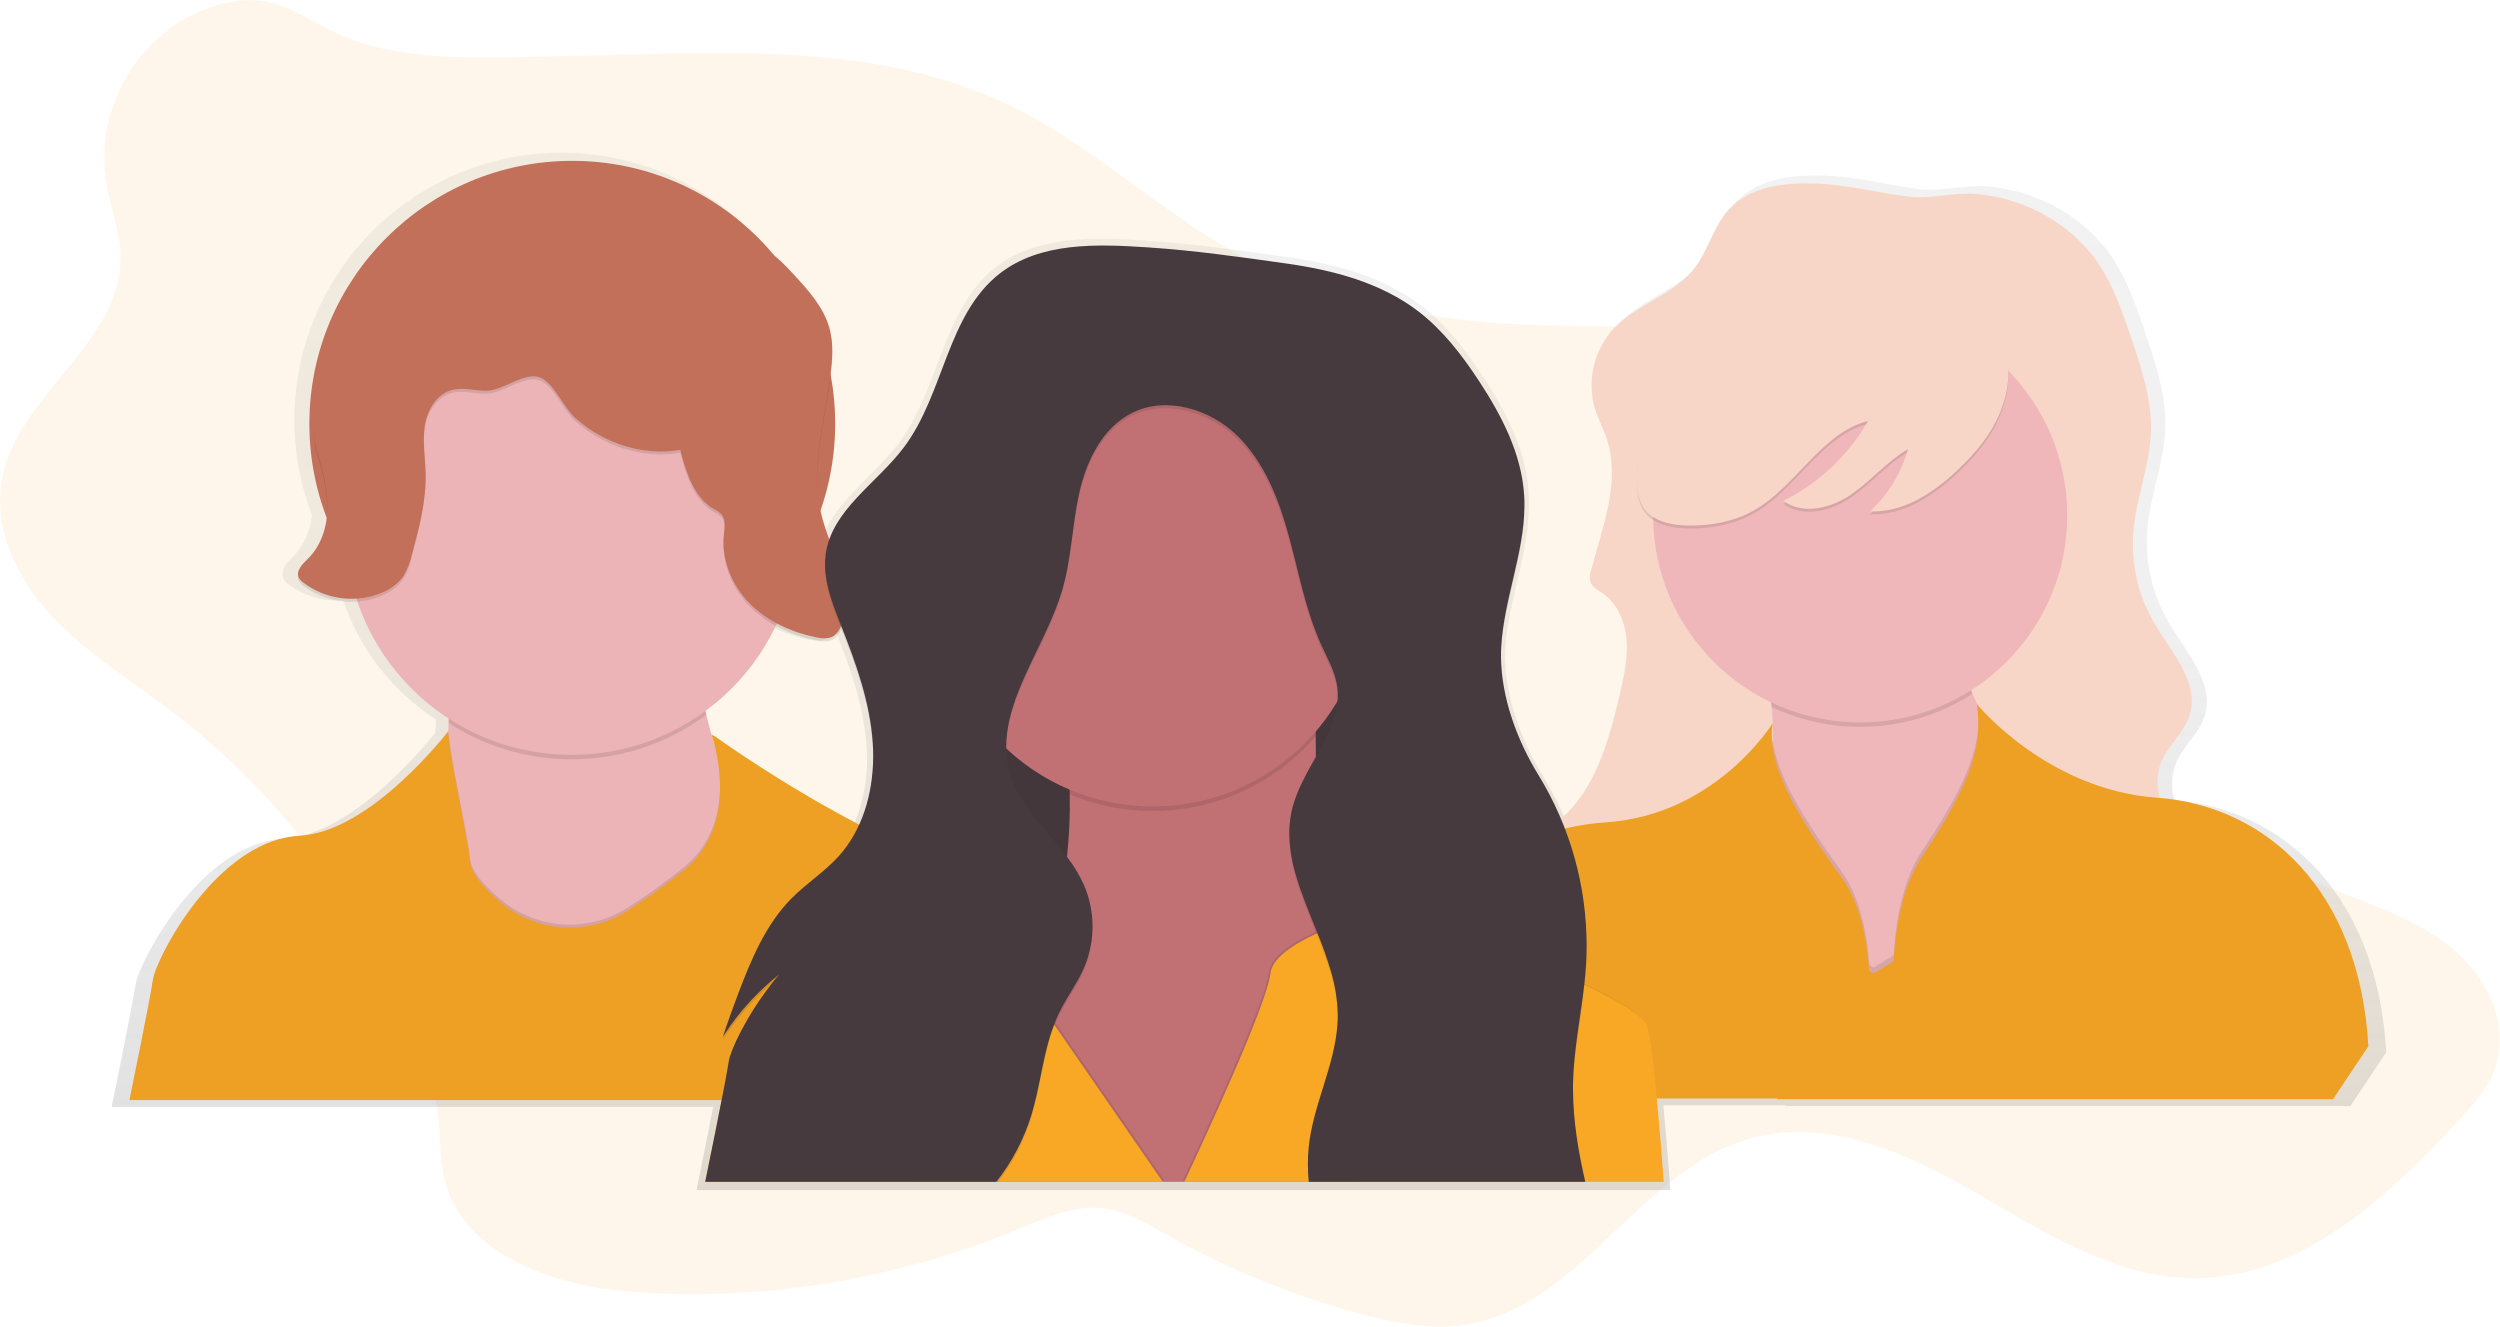
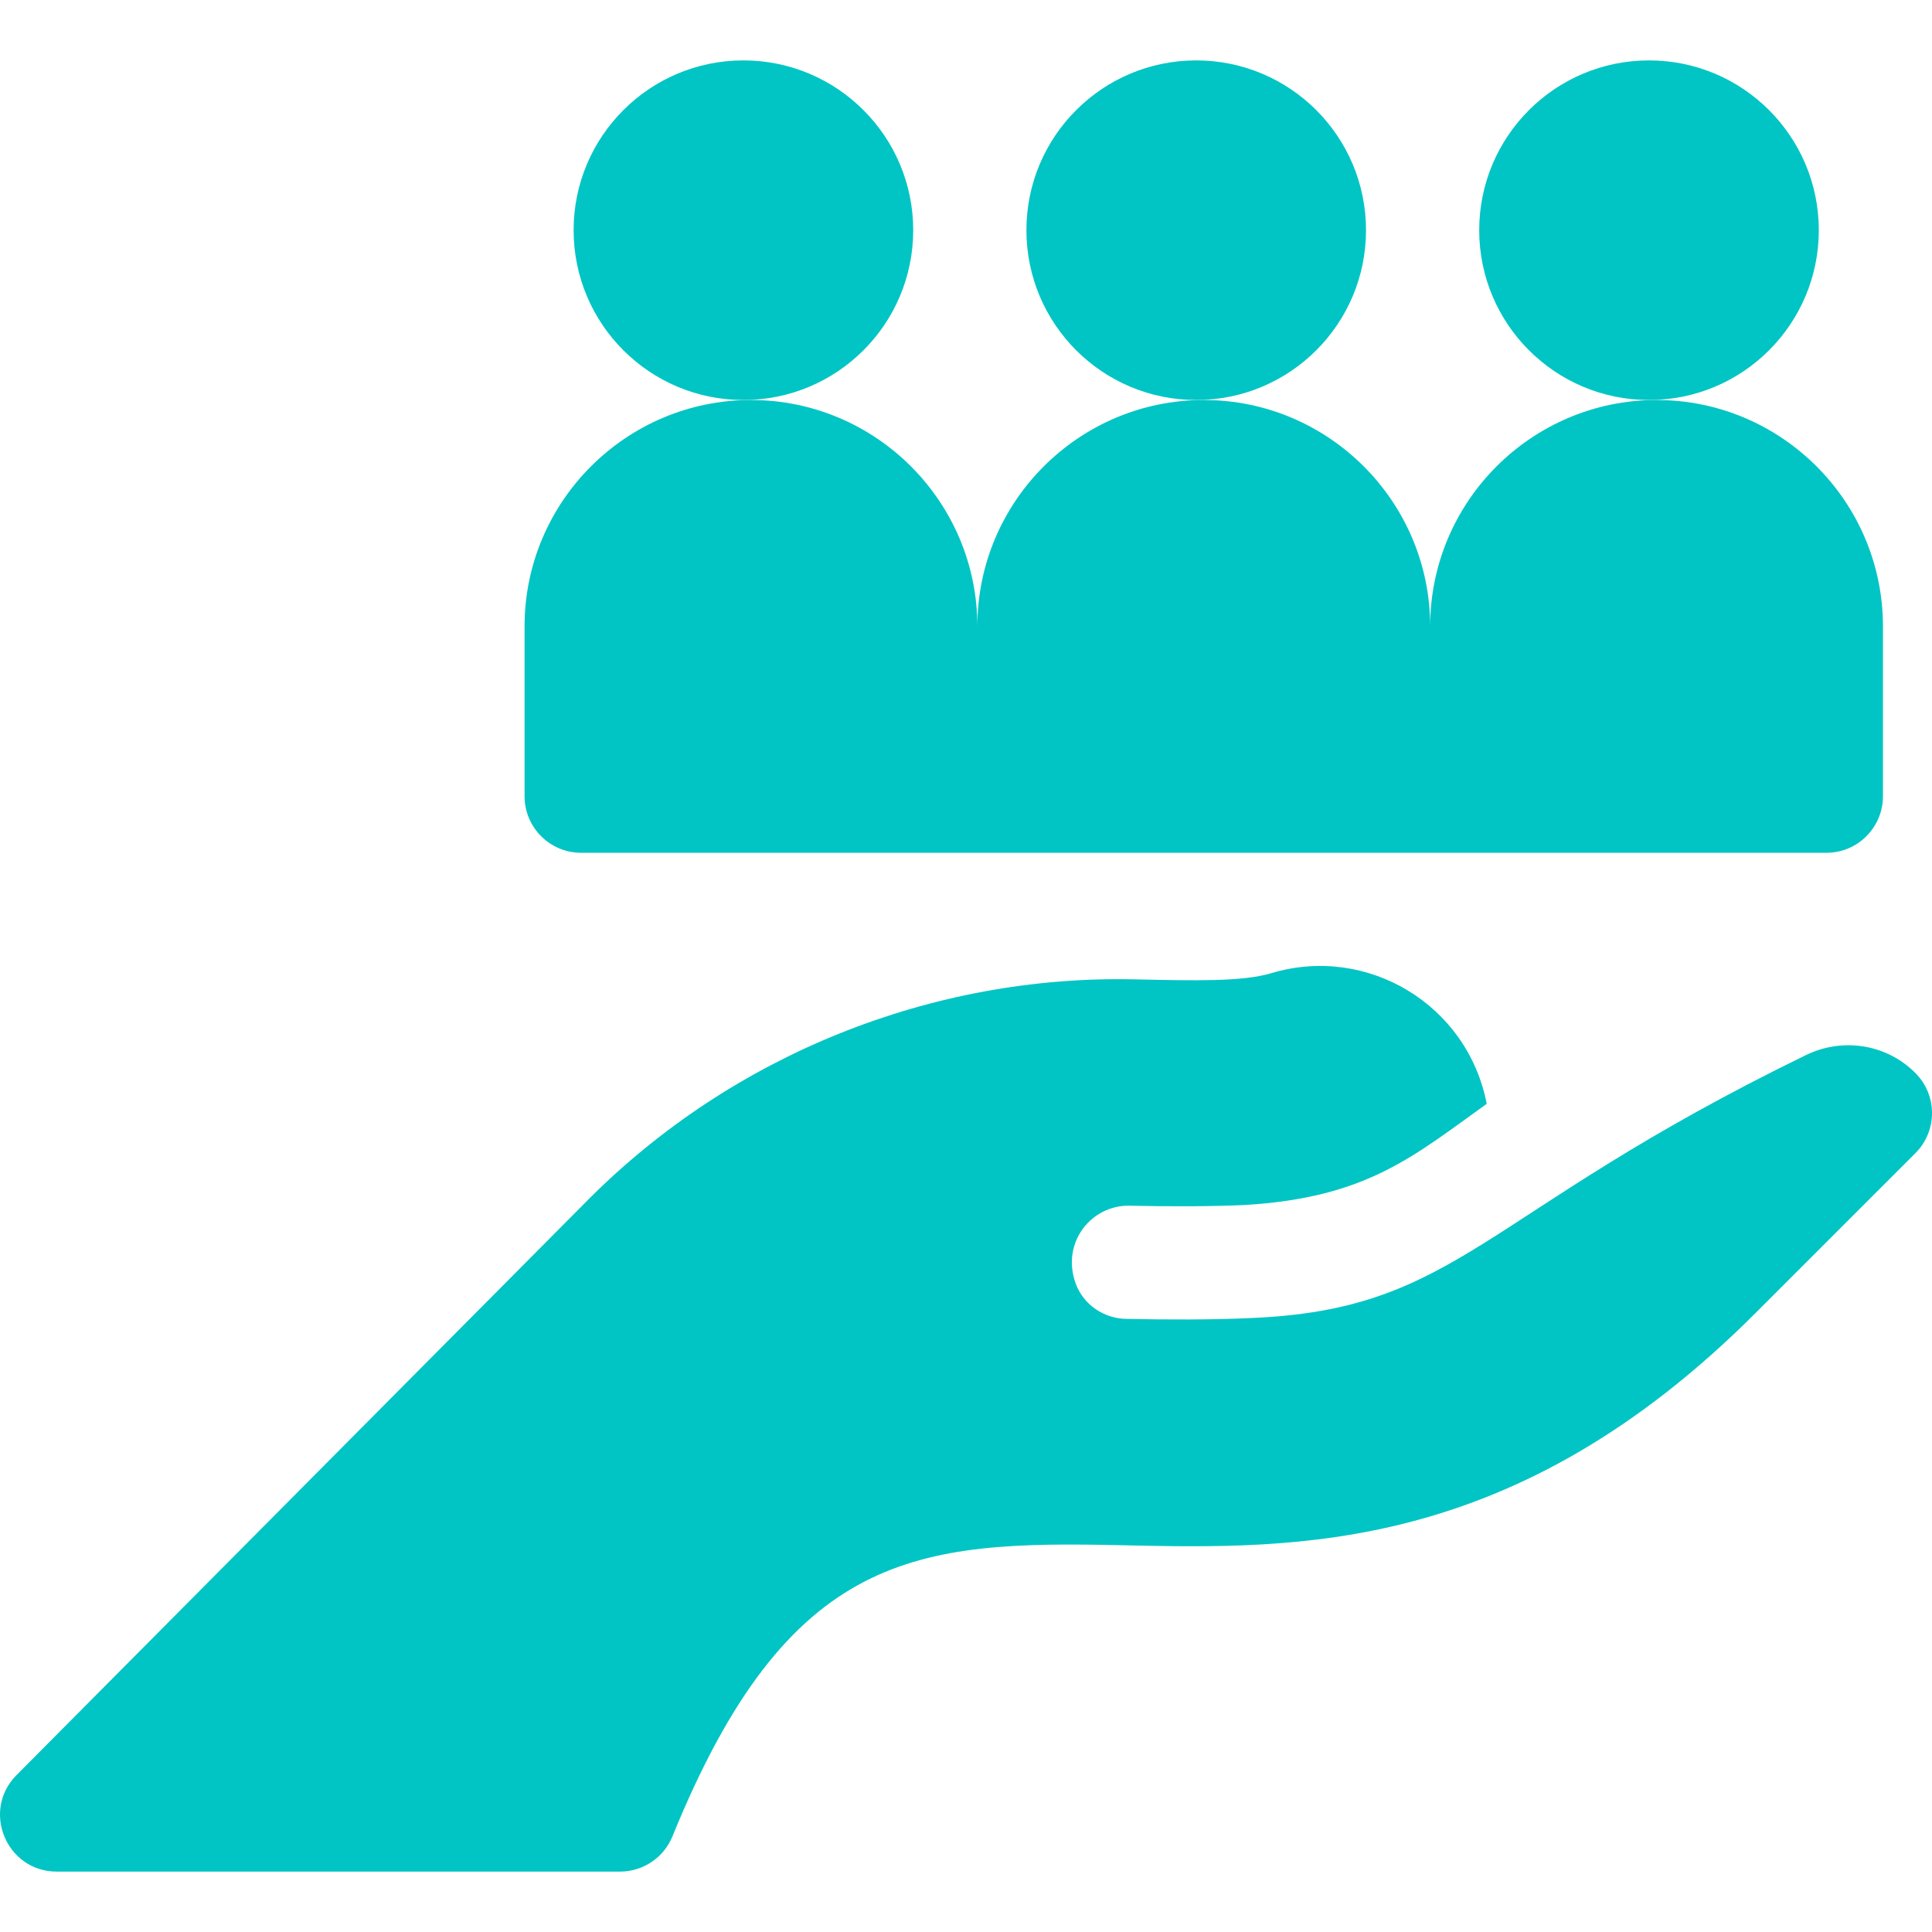
- <svg xmlns="http://www.w3.org/2000/svg" xmlns:xlink="http://www.w3.org/1999/xlink" id="e532202f-8294-4472-8a94-ef01c23bf434" data-name="Layer 1" width="1111.01" height="589.53" viewBox="0 0 1111.01 589.53">
-   <defs>
-     <linearGradient id="6523b961-f8f8-40f3-a3b1-09fdd7ed93df" x1="599.51" y1="684.08" x2="599.51" y2="223.08" gradientUnits="userSpaceOnUse">
-       <stop offset="0" stop-color="gray" stop-opacity="0.25" />
-       <stop offset="0.54" stop-color="gray" stop-opacity="0.12" />
-       <stop offset="1" stop-color="gray" stop-opacity="0.1" />
-     </linearGradient>
-     <linearGradient id="e6435e64-b3d1-4733-b0cc-6790ac85fe12" x1="237.95" y1="480.71" x2="237.95" y2="480.06" xlink:href="#6523b961-f8f8-40f3-a3b1-09fdd7ed93df" />
-     <linearGradient id="73d9ea98-6cb8-49b2-821a-398ea6573905" x1="237.91" y1="480.06" x2="237.91" y2="479.38" xlink:href="#6523b961-f8f8-40f3-a3b1-09fdd7ed93df" />
-     <linearGradient id="f9c93000-e0c7-4e00-94fd-e2b9ec72c33f" x1="237.87" y1="479.07" x2="237.87" y2="479.03" xlink:href="#6523b961-f8f8-40f3-a3b1-09fdd7ed93df" />
-     <linearGradient id="1153be5e-6776-4508-9780-444bab76be76" x1="237.89" y1="479.38" x2="237.89" y2="479.22" xlink:href="#6523b961-f8f8-40f3-a3b1-09fdd7ed93df" />
-     <linearGradient id="40699d8e-29dd-40d9-a6a0-7f690174f3e3" x1="237.88" y1="479.22" x2="237.88" y2="479.07" xlink:href="#6523b961-f8f8-40f3-a3b1-09fdd7ed93df" />
-   </defs>
-   <path d="M91.6,235.87c1.8,11.42,6.4,22.45,6.44,34,.15,37.74-45.64,60.92-52.65,98-4.16,22,6.62,44.48,21.82,60.89S101.79,457,119.64,470.5A335.73,335.73,0,0,1,229.63,616c4.51,11.6,8.39,23.56,9.67,35.94.93,9,.49,18.21,2.6,27,8.35,34.89,50.69,48.43,86.49,50.69a379.3,379.3,0,0,0,168.74-28.18c12-5,24.39-10.68,37.27-9.27,10.3,1.13,19.49,6.7,28.53,11.77a378.43,378.43,0,0,0,84.38,34.74c16.3,4.5,33.41,7.92,50.06,5,50-8.82,76.57-69.46,125.63-82.72,33.94-9.17,69.26,6.85,99.7,24.44s61.86,37.85,97,37.9c46.88.06,85.42-35.42,117.22-69.86,6.67-7.23,13.45-14.79,16.63-24.1,6.45-18.9-4-40.13-19.45-52.83s-34.93-19-53.54-26.26a464.26,464.26,0,0,1-89.77-46.88c-18.2-12.2-35.83-26-48.28-44-10.71-15.52-17.14-33.51-24.32-50.95-15.74-38.19-38-77-75.17-94.92-30.35-14.64-65.6-13-99.29-13.39-49.64-.55-100.54-6.52-144.55-29.48-37.17-19.39-67.7-50-105.42-68.33-60-29.13-128.59-23.42-193.24-22.32-31.07.53-68,3.63-97.84-6.55-22.07-7.53-33.43-22.92-58.78-16.72C109.23,165.17,86.06,200.64,91.6,235.87Z" transform="translate(-44.49 -155.23)" fill="#f9a826" opacity="0.1" />
-   <path d="M1010.82,510.76a25,25,0,0,1,.47-15.86c3-7.76,10.31-13.36,12.88-21.29,4.78-14.73-8.1-28.52-16-41.87a70.32,70.32,0,0,1-9.41-41c1.23-15.36,7.52-30.05,8-45.45.43-14.35-4.22-28.31-8.81-41.91-3.79-11.24-7.65-22.61-14.06-32.59-12.12-18.87-33.65-30.73-55.79-32.69-10.45-.93-20.67,2.47-30.94,1.14-14.26-1.84-27.74-5.54-42.28-6-13.81-.41-29.08,1.34-38.49,11.46-7.19,7.75-9.49,18.94-16.07,27.22-9.34,11.75-25.67,15.78-36,26.66a37.77,37.77,0,0,0-8.53,36.43c1.43,4.64,3.77,8.95,5.29,13.56,6.39,19.26-2,39.86-7.07,59.5a9,9,0,0,0-.3,5c.8,2.4,3.32,3.66,5.41,5.08,6.84,4.66,10.33,13.1,11,21.35s-1.24,16.47-3.12,24.53c-4.79,20.49-10.78,42.44-26.57,56.07a144.25,144.25,0,0,0-10.14-19.76c-9.66-15.66-16.81-35-16.93-53.51a.69.69,0,0,1,0-.17c0-1,.05-2,.11-3,1.25-21.84,10.69-42.91,10.48-64.65q0-2.64-.15-5.29c-1.23-18.61-10.17-35.82-20.42-51.4-7.65-11.63-16.27-22.86-27.31-31.33C659,278,637.31,272.36,616,269.38s-40.7-5.78-62.18-7.22c-23.1-1.55-48.52-2.42-66.78,11.8-23.81,18.54-25.13,54.35-43.28,78.45-10.8,14.34-28,25.42-33.69,41.71a100.71,100.71,0,0,1-3.84-12.25c-.06-.28-.12-.55-.18-.83a119.24,119.24,0,0,0,4.63-61.23,75.35,75.35,0,0,0,.69-10A39.38,39.38,0,0,0,410.2,299c-2.57-9.74-9.66-17.53-16.51-24.92a73.12,73.12,0,0,0-8.1-7.85,118.72,118.72,0,0,0-202.44,118c-.88,6.82-3.52,13.45-8.37,18.26-2.21,2.19-5.07,4.93-4.59,7.73a3.77,3.77,0,0,0,.32,2.35,6.58,6.58,0,0,0,2,2.19A36,36,0,0,0,197,422.06,102.4,102.4,0,0,0,238.24,475q0,1-.07,1.94c0,1.11-.09,2.21-.14,3.33,0,.25,0,.5,0,.75,0-.09,0-.19,0-.29s-34.82,45.39-67,47.08c-17.18.9-32.17,12.49-43.53,25.74-13.64,15.9-22.06,34.18-22.78,39.24-1.33,9.28-10.61,54.38-10.61,54.38H361.45c-3.16,16.24-7.42,36.93-7.42,36.93H786.82c-1-13.91-2.11-26.77-3.14-37.66h54.41l-.06.33h251l15.92-23.89C1101,553.27,1059.94,515,1010.82,510.76ZM385.92,433a64.84,64.84,0,0,0,18,6.48c2.73.56,5.78.91,8.11-.62a9.32,9.32,0,0,0,3.27-4.63l.12.3c6.75,17,13,34.54,14.21,52.8.11,1.72.18,3.44.19,5.17a74.78,74.78,0,0,1-6.31,30.26,583.29,583.29,0,0,1-65.27-40l-1.41-.6c0,.11.49,1.36,1.07,3.47.14.51.29,1.07.44,1.67-1.43-4.62-2.73-9.34-3.87-14.15-.13-.57-.26-1.14-.39-1.71A102.53,102.53,0,0,0,385.92,433Z" transform="translate(-44.49 -155.23)" fill="url(#6523b961-f8f8-40f3-a3b1-09fdd7ed93df)" />
-   <path d="M238,480.71l0-.65Z" transform="translate(-44.49 -155.23)" fill="url(#e6435e64-b3d1-4733-b0cc-6790ac85fe12)" />
-   <path d="M237.93,480.06l0-.68Z" transform="translate(-44.49 -155.23)" fill="url(#73d9ea98-6cb8-49b2-821a-398ea6573905)" />
-   <path d="M237.88,479.07Z" transform="translate(-44.49 -155.23)" fill="url(#f9c93000-e0c7-4e00-94fd-e2b9ec72c33f)" />
-   <path d="M237.89,479.38v0Z" transform="translate(-44.49 -155.23)" fill="url(#1153be5e-6776-4508-9780-444bab76be76)" />
-   <path d="M237.88,479.22v0Z" transform="translate(-44.49 -155.23)" fill="url(#40699d8e-29dd-40d9-a6a0-7f690174f3e3)" />
-   <path d="M850.87,236.78c-13.59-.41-28.63,1.32-37.88,11.28-7.08,7.62-9.34,18.64-15.82,26.79-9.19,11.57-25.26,15.53-35.44,26.24a37.18,37.18,0,0,0-8.4,35.86c1.41,4.56,3.71,8.81,5.21,13.34,6.29,19-1.92,39.23-7,58.56a8.81,8.81,0,0,0-.29,4.94c.78,2.36,3.27,3.6,5.32,5,6.73,4.59,10.17,12.89,10.78,21s-1.22,16.21-3.07,24.14c-4.91,21-11.11,43.61-28.16,56.84C728.92,526.42,719.3,531,717.42,540c-2.2,10.54,7.86,19.5,17.51,24.27,28.33,14,61.22,14.2,92.21,20.44,27.29,5.5,54.51,15.92,82.13,12.36,12.31-1.58,24.08-5.91,35.73-10.2l72.54-26.73a18.87,18.87,0,0,0,5.7-2.87c4.37-3.64,4.52-10.56,2.14-15.73s-6.7-9.13-10.5-13.37c-8.28-9.27-14.58-22.36-10.06-33.94,3-7.64,10.15-13.15,12.68-21,4.7-14.5-8-28.08-15.7-41.22a69.21,69.21,0,0,1-9.26-40.31c1.21-15.12,7.4-29.58,7.85-44.74.42-14.12-4.15-27.86-8.67-41.25-3.73-11.06-7.53-22.25-13.84-32.08-11.93-18.57-33.12-30.24-54.92-32.18-10.29-.91-20.34,2.43-30.45,1.13C878.46,240.85,865.18,237.21,850.87,236.78Z" transform="translate(-44.49 -155.23)" fill="#f7d6c8" />
-   <path d="M871.16,633.59s-82.24-51.56-50.26-111c7.4-13.74,10.67-26.74,11.34-38.61a83.43,83.43,0,0,0,0-9.39c0-.15,0-.3,0-.45q-.16-2.42-.43-4.76C828,438,807.84,417.55,807.84,417.55s136.41-39.81,113.57-3.92c-10.6,16.66-7.43,33-.33,49.91.75,1.78,1.55,3.58,2.38,5.37,8.2,17.83,19.58,36.3,22.76,56.33C952.74,566.36,871.16,633.59,871.16,633.59Z" transform="translate(-44.49 -155.23)" fill="#efb7b9" />
-   <path d="M921.41,413.63c-10.6,16.66-7.43,33-.33,49.91a92.17,92.17,0,0,1-89.3,5.88C828,438,807.84,417.55,807.84,417.55S944.26,377.73,921.41,413.63Z" transform="translate(-44.49 -155.23)" opacity="0.1" />
-   <circle cx="826.66" cy="229.03" r="92.03" fill="#efb7b9" />
-   <path d="M832.24,474.63c0-.15,0-.3,0-.45l.11-.18C832.29,474.22,832.25,474.43,832.24,474.63Z" transform="translate(-44.49 -155.23)" opacity="0.1" />
-   <path d="M871.16,633.59s-82.24-51.56-50.26-111c7.4-13.74,10.67-26.74,11.34-38.61,1.87,14.68,12,32.93,30.44,58.19,8,11,11.44,26.38,12.53,41.75l1.83,1.33,9-5.44c1-17,4.44-34.18,12.58-46.36,21.39-32,26.47-48,24.89-64.58,8.2,17.83,19.58,36.3,22.76,56.33C952.74,566.36,871.16,633.59,871.16,633.59Z" transform="translate(-44.49 -155.23)" opacity="0.1" />
-   <path d="M1003,509.74c-49-3.56-80-41.6-80-41.6,2.61,17.82-1.63,33.77-24.48,68C890.43,548.28,887,565.43,886,582.47l-9,5.44-1.83-1.33c-1.09-15.36-4.52-30.76-12.53-41.75-22.84-31.33-33-51.89-30.35-68.21,0,0-25.13,40.79-74.08,44.06s-90.07,37.86-94,101.17l15.66,21.54H834.34l-.06.33h247L1097,620.19C1093.07,551.07,1052,513.3,1003,509.74Z" transform="translate(-44.49 -155.23)" fill="#f9a826" />
-   <path d="M1003,509.74c-49-3.56-80-41.6-80-41.6,2.61,17.82-1.63,33.77-24.48,68C890.43,548.28,887,565.43,886,582.47l-9,5.44-1.83-1.33c-1.09-15.36-4.52-30.76-12.53-41.75-22.84-31.33-33-51.89-30.35-68.21,0,0-25.13,40.79-74.08,44.06s-90.07,37.86-94,101.17l15.66,21.54H834.34l-.06.33h247L1097,620.19C1093.07,551.07,1052,513.3,1003,509.74Z" transform="translate(-44.49 -155.23)" opacity="0.05" />
-   <path d="M933.37,339.78c-4,9.9-11.1,18.26-18.86,25.6-10.72,10.15-24.2,19.09-38.94,18.4a59.73,59.73,0,0,0,16.81-27.62c-9.3,5.42-16.33,14-25.21,20.11s-21.43,9.26-30.11,2.88a90.26,90.26,0,0,0,37.67-35.59c-21.08,5.47-31.9,29.21-50.89,39.87-8.9,5-19.31,6.88-29.51,6.66-7.25-.15-15.33-1.84-19.37-7.86-2.36-3.5-2.91-7.9-3-12.13-.44-19.18,7.37-38,19.4-52.93s28-26.28,45.08-35.09c6.08-3.14,12.42-6,19.19-7,8.42-1.22,17,.57,25.26,2.47,10.74,2.46,21.54,5.16,31.43,10C933.43,298,942.65,316.94,933.37,339.78Z" transform="translate(-44.49 -155.23)" opacity="0.1" />
-   <path d="M933.37,338.47c-4,9.9-11.1,18.26-18.86,25.6-10.72,10.15-24.2,19.09-38.94,18.4a59.73,59.73,0,0,0,16.81-27.62c-9.3,5.42-16.33,14-25.21,20.11s-21.43,9.26-30.11,2.88a90.26,90.26,0,0,0,37.67-35.59c-21.08,5.47-31.9,29.21-50.89,39.87-8.9,5-19.31,6.88-29.51,6.66-7.25-.15-15.33-1.84-19.37-7.86-2.36-3.5-2.91-7.9-3-12.13-.44-19.18,7.37-38,19.4-52.93s28-26.28,45.08-35.09c6.08-3.14,12.42-6,19.19-7,8.42-1.22,17,.57,25.26,2.47,10.74,2.46,21.54,5.16,31.43,10C933.43,296.67,942.65,315.63,933.37,338.47Z" transform="translate(-44.49 -155.23)" fill="#f7d6c8" />
-   <circle cx="254.32" cy="188.31" r="116.83" fill="#c3705a" />
-   <path d="M403.57,568.39s-107,27.41-109.65,30-90.07,7.18-64.62-46.34c9.35-19.65,13.24-46.34,14.42-72.25.05-1.1.1-2.19.14-3.28,1.61-43.43-4.11-83.73-4.11-83.73s124-49,114.87,25.46c-2.28,18.52-.39,37.13,3.75,54.63,1.38,5.84,3,11.55,4.8,17.09C377.65,534.61,403.57,568.39,403.57,568.39Z" transform="translate(-44.49 -155.23)" fill="#ecb4b6" />
-   <path d="M358.36,472.9a100.54,100.54,0,0,1-114.51,3.64c1.61-43.43-4.11-83.73-4.11-83.73s124-49,114.87,25.46C352.34,436.8,354.23,455.41,358.36,472.9Z" transform="translate(-44.49 -155.23)" opacity="0.1" />
-   <circle cx="253.99" cy="234.97" r="100.51" fill="#ecb4b6" />
-   <path d="M403.57,568.39s-107,27.41-109.65,30-90.07,7.18-64.62-46.34c9.35-19.65,13.24-46.34,14.42-72.25,1,13.54,8.74,46.33,9.73,57.24a9.51,9.51,0,0,0,.38,1.88c1.45,4.85,6.62,10.44,12.85,15.74l.37.31a47.67,47.67,0,0,0,56.14,3.75,253.17,253.17,0,0,0,25.56-18.42c11.64-9.61,15.27-22.56,15.72-34a72.79,72.79,0,0,0-1.3-16.38C377.65,534.61,403.57,568.39,403.57,568.39Z" transform="translate(-44.49 -155.23)" opacity="0.1" />
-   <path d="M538.68,644.11H102s9.14-44.38,10.44-53.52c.71-5,9-23,22.43-38.63,11.18-13,25.93-24.45,42.84-25.34,31.65-1.66,65.92-46.34,65.92-46.34h0c.76,13,8.78,46.95,9.79,58.09a9.51,9.51,0,0,0,.38,1.88c1.45,4.85,6.62,10.44,12.85,15.74l.37.31a47.66,47.66,0,0,0,56.14,3.76,254.26,254.26,0,0,0,25.56-18.42c11.64-9.61,15.27-22.56,15.72-34a75.31,75.31,0,0,0-2.73-22.49c-.57-2.08-1-3.3-1.06-3.41l1.39.59s59.13,43,113.3,60.58a64.78,64.78,0,0,1,17.76,9,76.77,76.77,0,0,1,12.06,10.83,112.26,112.26,0,0,1,18,27.69C535.72,617.05,538.68,644.11,538.68,644.11Z" transform="translate(-44.49 -155.23)" fill="#f9a826" />
-   <path d="M538.68,644.11H102s9.14-44.38,10.44-53.52c.71-5,9-23,22.43-38.63,11.18-13,25.93-24.45,42.84-25.34,31.65-1.66,65.92-46.34,65.92-46.34h0c.76,13,8.78,46.95,9.79,58.09a9.51,9.51,0,0,0,.38,1.88c1.45,4.85,6.62,10.44,12.85,15.74l.37.31a47.66,47.66,0,0,0,56.14,3.76,254.26,254.26,0,0,0,25.56-18.42c11.64-9.61,15.27-22.56,15.72-34a75.31,75.31,0,0,0-2.73-22.49c-.57-2.08-1-3.3-1.06-3.41l1.39.59s59.13,43,113.3,60.58a64.78,64.78,0,0,1,17.76,9,76.77,76.77,0,0,1,12.06,10.83,112.26,112.26,0,0,1,18,27.69C535.72,617.05,538.68,644.11,538.68,644.11Z" transform="translate(-44.49 -155.23)" opacity="0.05" />
-   <path d="M346.8,356.45c2.6,10,6,21.11,14.93,26.32A13.11,13.11,0,0,1,365,385c2.2,2.39,1.53,6.12,1.2,9.36-1.14,11.12,3.64,22.39,11.48,30.36s18.45,12.84,29.4,15.08c2.68.55,5.69.9,8-.61a9.33,9.33,0,0,0,3.28-4.71c3.05-8.11,1.76-17.22-.79-25.5s-6.31-16.18-8.24-24.63c-4.59-20.05,1.49-40.77,4.23-61.16.91-6.78,1.44-13.77-.31-20.38-2.53-9.58-9.51-17.26-16.25-24.53-3.63-3.91-7.34-7.89-12-10.45-13.74-7.51-31.43-.84-46.1-6.31-5.87-2.19-10.86-6.19-16.45-9-11.87-6-25.94-6.33-38.95-3.6s-25.2,8.34-37.27,13.9L237,267c-13,6-26.93,12.78-33.93,25.33-7.45,13.36-5.38,30.46-12.83,43.82-2.26,4-5.41,7.84-6,12.44-.4,3.32.62,6.64,1.57,9.85,2.32,7.81,4.34,15.84,4.16,24s-2.78,16.52-8.56,22.26c-2.44,2.42-5.7,5.52-4.2,8.61a6.48,6.48,0,0,0,2,2.16,35.41,35.41,0,0,0,33.73,5c4.38-1.67,8.52-4.35,11-8.3a32.49,32.49,0,0,0,3.54-9.28c3.16-11.77,6.34-23.74,6.09-35.93-.14-7-1.42-14.06-.4-21s5.07-14.09,11.82-16c5-1.43,10.35.3,15.57.25,7.52-.06,16.74-8.4,23.71-5.95,6,2.12,10.75,13.6,15.71,18C312.56,353.49,330.12,359.36,346.8,356.45Z" transform="translate(-44.49 -155.23)" opacity="0.1" />
-   <path d="M346.8,355.14c2.6,10,6,21.11,14.93,26.32a13.11,13.11,0,0,1,3.23,2.18c2.2,2.39,1.53,6.12,1.2,9.36-1.14,11.12,3.64,22.39,11.48,30.36s18.45,12.84,29.4,15.08c2.68.55,5.69.9,8-.61a9.33,9.33,0,0,0,3.28-4.71c3.05-8.11,1.76-17.22-.79-25.5s-6.31-16.18-8.24-24.63c-4.59-20.05,1.49-40.77,4.23-61.16.91-6.78,1.44-13.77-.31-20.38-2.53-9.58-9.51-17.26-16.25-24.53-3.63-3.91-7.34-7.89-12-10.45-13.74-7.51-31.43-.84-46.1-6.31-5.87-2.19-10.86-6.19-16.45-9-11.87-6-25.94-6.33-38.95-3.6s-25.2,8.34-37.27,13.9l-9.11,4.2c-13,6-26.93,12.78-33.93,25.33-7.45,13.36-5.38,30.46-12.83,43.82-2.26,4-5.41,7.84-6,12.44-.4,3.32.62,6.64,1.57,9.85,2.32,7.81,4.34,15.84,4.16,24s-2.78,16.52-8.56,22.26c-2.44,2.42-5.7,5.52-4.2,8.61a6.48,6.48,0,0,0,2,2.16,35.41,35.41,0,0,0,33.73,5c4.38-1.67,8.52-4.35,11-8.3a32.49,32.49,0,0,0,3.54-9.28c3.16-11.77,6.34-23.74,6.09-35.93-.14-7-1.42-14.06-.4-21s5.07-14.09,11.82-16c5-1.43,10.35.3,15.57.25,7.52-.06,16.74-8.4,23.71-5.95,6,2.12,10.75,13.6,15.71,18C312.56,352.19,330.12,358.06,346.8,355.14Z" transform="translate(-44.49 -155.23)" fill="#c3705a" />
-   <rect x="408.03" y="242.6" width="229.1" height="196.46" fill="#463a3e" />
-   <rect x="408.03" y="242.6" width="229.1" height="196.46" opacity="0.05" />
-   <path d="M648.77,680.45h-196c2.53-14.27,9.93-29.91,24.35-46.77a173,173,0,0,0,27.62-44.2q2.79-6.43,5-12.89a188.75,188.75,0,0,0,8.79-39.42c0-.38.09-.76.13-1.14a215.36,215.36,0,0,0,1.22-27.92c0-.67,0-1.32,0-2a254.42,254.42,0,0,0-11.25-67.42l-.25-.78c-2.13-6.71-3.69-10.48-3.69-10.48s3.89-2.11,10.31-5.22l.54-.26c23.61-11.34,79.5-35,104.14-18.14l.4.27c8.62,6.14,13.26,17.41,11.08,36.18,0,.07,0,.15,0,.22,0,.35-.08.69-.11,1a363.24,363.24,0,0,0-1.87,38.94c0,.65,0,1.3,0,2q0,4.57.1,9.26c0,.42,0,.84,0,1.26.2,10.1.65,20.53,1.28,31.11.87,14.67,2.11,29.61,3.54,44.27.61,6.27,1.27,12.5,2,18.63.08.72.16,1.46.24,2.17.84,7.47,1.71,14.79,2.6,21.89l.06.46C642.4,639.67,646.16,664.29,648.77,680.45Z" transform="translate(-44.49 -155.23)" fill="#c17174" />
-   <path d="M631.08,440.3c0,.07,0,.15,0,.22a359.66,359.66,0,0,0-2,40c0,.65,0,1.3,0,2a95.41,95.41,0,0,1-109.25,25.68c0-.67,0-1.32,0-2a253.91,253.91,0,0,0-11.5-68.2c-2.13-6.71-3.69-10.48-3.69-10.48s3.89-2.11,10.31-5.22C538.33,411,595.38,386.6,620,404.12,628.61,410.26,633.25,421.53,631.08,440.3Z" transform="translate(-44.49 -155.23)" opacity="0.1" />
-   <circle cx="512.35" cy="263.07" r="95.32" fill="#c17174" />
-   <path d="M561.89,679.8H358.54s9.14-44.38,10.44-53.52c.71-5,9-23,22.43-38.63a98.66,98.66,0,0,1,60.68-21.53c38.89-.58,50.21,12.81,53.28,22.71a22.17,22.17,0,0,1,.8,10.29l7.36,10.66Z" transform="translate(-44.49 -155.23)" opacity="0.1" />
-   <path d="M561.24,680.45H357.89s9.14-44.38,10.44-53.52c.71-5,9-23,22.43-38.63a98.66,98.66,0,0,1,60.68-21.53c38.89-.58,50.21,12.81,53.28,22.71a22.17,22.17,0,0,1,.8,10.29l7.36,10.66Z" transform="translate(-44.49 -155.23)" fill="#f9a826" />
-   <path d="M783.22,679.8H570.16c10.16-21.62,36.79-79.26,38.27-92.59.57-5.16,6.07-10,13.35-14.11a75.86,75.86,0,0,1,7.09-3.58l.44-.2q2-.88,4.05-1.63a81.16,81.16,0,0,1,57,.45c17.49,6.65,40,15.61,57.52,24l.14.07c4.5,2.16,8.69,4.27,12.38,6.3,7.38,4.05,12.77,7.75,14.84,10.71.95,1.36,2,7.49,3.15,17C779.92,639.08,781.59,658.16,783.22,679.8Z" transform="translate(-44.49 -155.23)" opacity="0.1" />
-   <path d="M783.87,680.45H570.81c10.16-21.62,36.79-79.26,38.27-92.59.57-5.16,6.07-10,13.35-14.11a75.86,75.86,0,0,1,7.09-3.58l.44-.2q2-.88,4.05-1.63a81.16,81.16,0,0,1,57,.45c17.49,6.65,40,15.61,57.52,24l.14.07c4.5,2.16,8.69,4.27,12.38,6.3,7.38,4.05,12.77,7.75,14.84,10.71.95,1.36,2,7.49,3.15,17C780.58,639.73,782.24,658.82,783.87,680.45Z" transform="translate(-44.49 -155.23)" fill="#f9a826" />
-   <path d="M749.58,575.9q0,4.61-.25,9.23-.14,2.25-.34,4.5c-.09,1.08-.2,2.15-.31,3.22l-.14,1.24c-1.63,14.54-4.64,29-5,43.61,0,.69,0,1.38,0,2.07-.07,13.72,2.15,27.23,5.16,40.68H626c-.2-2.49-.3-5-.27-7.47,0-2.23.14-4.46.37-6.7,1.89-18.41,11.3-35.64,12.72-53.93l.06-.84c.09-1.37.14-2.75.12-4.13,0-.12,0-.24,0-.37a70.7,70.7,0,0,0-2.77-17.86c-.08-.29-.16-.58-.24-.87a179.91,179.91,0,0,0-6-17l-.44-1.11c-3.33-8.32-6.83-16.57-9.2-24.84a66.09,66.09,0,0,1-2.89-19c0-1.15.07-2.3.16-3.45.08-.94.19-1.88.33-2.83a44.33,44.33,0,0,1,.88-4.41c2-7.88,6.27-15.27,10.36-22.59l0,0c4.55-8.15,8.89-16.21,9.67-24.78a28.64,28.64,0,0,0,.11-3.26v0a28.71,28.71,0,0,0-.4-4.18c-1.05-6.08-4.18-11.55-6.75-17.16-.26-.57-.52-1.14-.77-1.72,0-.09-.08-.18-.11-.27-5-11.55-7.9-23.87-10.95-36.13-.13-.53-.26-1.06-.4-1.58-.75-3-1.52-6-2.34-9-4.48-16.36-10.86-32.89-23-44.7S562.75,332.48,547.55,340c-13.15,6.55-20.27,21.21-23.48,35.53s-3.47,29.27-7.64,43.35q-.45,1.54-1,3.07c-.18.52-.36,1-.54,1.57-1.79,5.1-4,10.15-6.38,15.17l-.25.53c-7.6,16.17-16.43,32.06-16.71,48.31v.21c0,.44,0,.87,0,1.31a41.91,41.91,0,0,0,1.74,11.4c2,6.66,5.62,12.47,9.84,18q1.25,1.63,2.56,3.23c4.2,5.16,8.76,10.16,12.75,15.48l.13.17a63.26,63.26,0,0,1,7.63,12.73,46.47,46.47,0,0,1,.2,35.9,67.44,67.44,0,0,1-3.89,7.66c-2.57,4.44-5.4,8.76-7.63,13.38-.75,1.55-1.42,3.13-2,4.73-5,12.88-6.08,27.13-10.16,40.42a91.77,91.77,0,0,1-14.53,28.29h-130c1.51-7.39,9-44,10.18-52.22.71-5,9-23,22.43-38.63-1.13.89-2.22,1.79-3.27,2.69a111.24,111.24,0,0,0-21.77,25.06c.29-.9.59-1.81.89-2.71,1.83-5.46,3.81-10.87,5.82-16.21,5.82-15.38,12.3-31.07,23.9-42.73,6.55-6.58,14.52-11.65,20.76-18.52,11-12.09,15.55-28.84,15.42-45.26,0-1.7-.07-3.39-.18-5.08-1.19-18-7.34-35.23-14-52-3.58-9-7.38-18.46-7.21-28a31.21,31.21,0,0,1,.29-4c2.75-19.77,22.75-31.61,34.76-47.56,17.86-23.73,19.16-59,42.59-77.22,18-14,43-13.14,65.73-11.62,21.14,1.42,40.22,4.17,61.2,7.11S658,282,674.83,294.93c10.87,8.34,19.35,19.39,26.88,30.84,10.08,15.34,18.89,32.28,20.1,50.59.09,1.31.14,2.61.14,3.9.21,21.4-9.08,42.14-10.31,63.63-.05,1-.09,2-.1,3a.68.68,0,0,0,0,.16c-.22,18.63,6.93,38.19,16.66,54A144.83,144.83,0,0,1,749.58,575.9Z" transform="translate(-44.49 -155.23)" opacity="0.1" />
-   <path d="M749.58,575.9c0,2.64-.1,5.29-.25,7.92q-.14,2.25-.34,4.5t-.45,4.46c-1.63,14.54-4.64,29-5,43.61,0,1.12,0,2.25,0,3.37.07,13.71,2.39,27.23,5.45,40.68H626.11c-.23-2.49-.37-5-.39-7.47a71.52,71.52,0,0,1,.37-8c1.89-18.41,11.3-35.64,12.72-53.93.1-1.34.17-2.68.18-4,0-.31,0-.63,0-.94A71.54,71.54,0,0,0,636,587a179.91,179.91,0,0,0-6-17c-3.46-8.69-7.17-17.32-9.65-26a67.62,67.62,0,0,1-2.89-17.73,46.48,46.48,0,0,1,.16-4.76c.08-.94.19-1.88.33-2.83a44.33,44.33,0,0,1,.88-4.41c2-7.88,6.27-15.27,10.36-22.59,4.56-8.16,8.92-16.24,9.69-24.82.06-.65.09-1.31.11-2v0a28,28,0,0,0-.4-5.49c-1.05-6.08-4.18-11.55-6.75-17.16-.26-.57-.52-1.14-.77-1.72-5.07-11.62-8-24-11.06-36.4-.88-3.54-1.78-7.08-2.73-10.59-4.48-16.36-10.86-32.89-23-44.7s-31.47-17.67-46.66-10.11c-13.15,6.55-20.27,21.21-23.48,35.53s-3.47,29.27-7.64,43.35c-.46,1.55-1,3.1-1.51,4.64-1.86,5.27-4.18,10.5-6.62,15.7-7.81,16.59-16.9,32.91-16.71,49.62v.21a41.91,41.91,0,0,0,1.74,11.4c2,6.66,5.62,12.47,9.84,18q1.25,1.63,2.56,3.23c4.25,5.22,8.86,10.27,12.88,15.65a63.26,63.26,0,0,1,7.63,12.73,46.47,46.47,0,0,1,.2,35.9,67.44,67.44,0,0,1-3.89,7.66c-2.57,4.44-5.4,8.76-7.63,13.38-.75,1.55-1.42,3.13-2,4.73-5,12.88-6.08,27.13-10.16,40.42a92,92,0,0,1-15.53,29.59H357.89s9.14-44.38,10.44-53.52c.65-4.57,7.66-20,19.16-34.63,1-1.34,2.14-2.68,3.27-4a112.05,112.05,0,0,0-24.14,26.34l-.89,1.4c2.08-6.39,4.37-12.7,6.72-18.92,5.82-15.38,12.3-31.07,23.9-42.73,6.55-6.58,14.52-11.65,20.76-18.52,10.68-11.77,15.3-28,15.42-44,0-2.14,0-4.27-.18-6.39-1.19-18-7.34-35.23-14-52-3.41-8.62-7-17.6-7.21-26.74a32.49,32.49,0,0,1,.29-5.27C414.19,381.79,434.19,370,446.2,354c17.86-23.73,19.16-59,42.59-77.22,18-14,43-13.14,65.73-11.62,21.14,1.42,40.22,4.17,61.2,7.11s42.3,8.45,59.11,21.34C685.7,302,694.18,313,701.71,324.46c10.08,15.34,18.89,32.28,20.1,50.59q.18,2.61.14,5.21c-.17,20.93-9.11,41.27-10.31,62.33-.08,1.42-.12,2.83-.1,4.26a.68.68,0,0,0,0,.16c.12,18.24,7.16,37.26,16.66,52.67A144.84,144.84,0,0,1,749.58,575.9Z" transform="translate(-44.49 -155.23)" fill="#463a3e" />
+ <svg xmlns="http://www.w3.org/2000/svg" id="Capa_1" enable-background="new 0 0 512.015 512.015" height="512" viewBox="0 0 512.015 512.015" width="512">
+   <g>
+     <path fill="#01c5c4" d="m507.628 284.387c-.049-.049-.098-.098-.147-.147-7.593-7.56-19.208-9.329-28.841-4.639-86.856 42.289-91.75 67.489-147.391 69.716h-.02c-9.761.47-22.701.435-32.47.21h-.04c-6.083 0-11.634-3.732-13.674-9.463-3.848-10.813 4.197-20.758 14.354-20.537h.01c.02.01.03.01.04.01 11.25.25 22.24.18 30.21-.18.07 0 .13-.01.19-.01 32.362-1.925 44.658-12.863 64.16-26.81-5.1-26.38-31.73-42.26-57.12-34.62-7.58 2.27-20.18 1.99-36.14 1.63-53.76-1.2-106.45 19.97-144.59 58.11l-151.781 152.78c-9.39 9.44-2.67 25.57 10.64 25.57h149.3c6.1 0 11.6-3.7 13.9-9.35 30.77-75.64 64.55-78.36 119.28-77.14 46.3 1.02 103.92 2.29 167.7-61.49l42.43-42.43c5.849-5.86 5.849-15.35 0-21.21z" />
+     <path fill="#01c5c4" d="m154.018 226.008h330c8.284 0 15-6.716 15-15v-45c0-33.084-26.916-60-60-60s-60 26.916-60 60c0-33.084-26.916-60-60-60s-60 26.916-60 60c0-33.084-26.916-60-60-60s-60 26.916-60 60v45c0 8.284 6.715 15 15 15z" />
+     <circle fill="#01c5c4" cx="197.018" cy="61.008" r="45" />
+     <circle fill="#01c5c4" cx="317.018" cy="61.008" r="45" />
+     <circle fill="#01c5c4" cx="437.018" cy="61.008" r="45" />
+   </g>
</svg>
